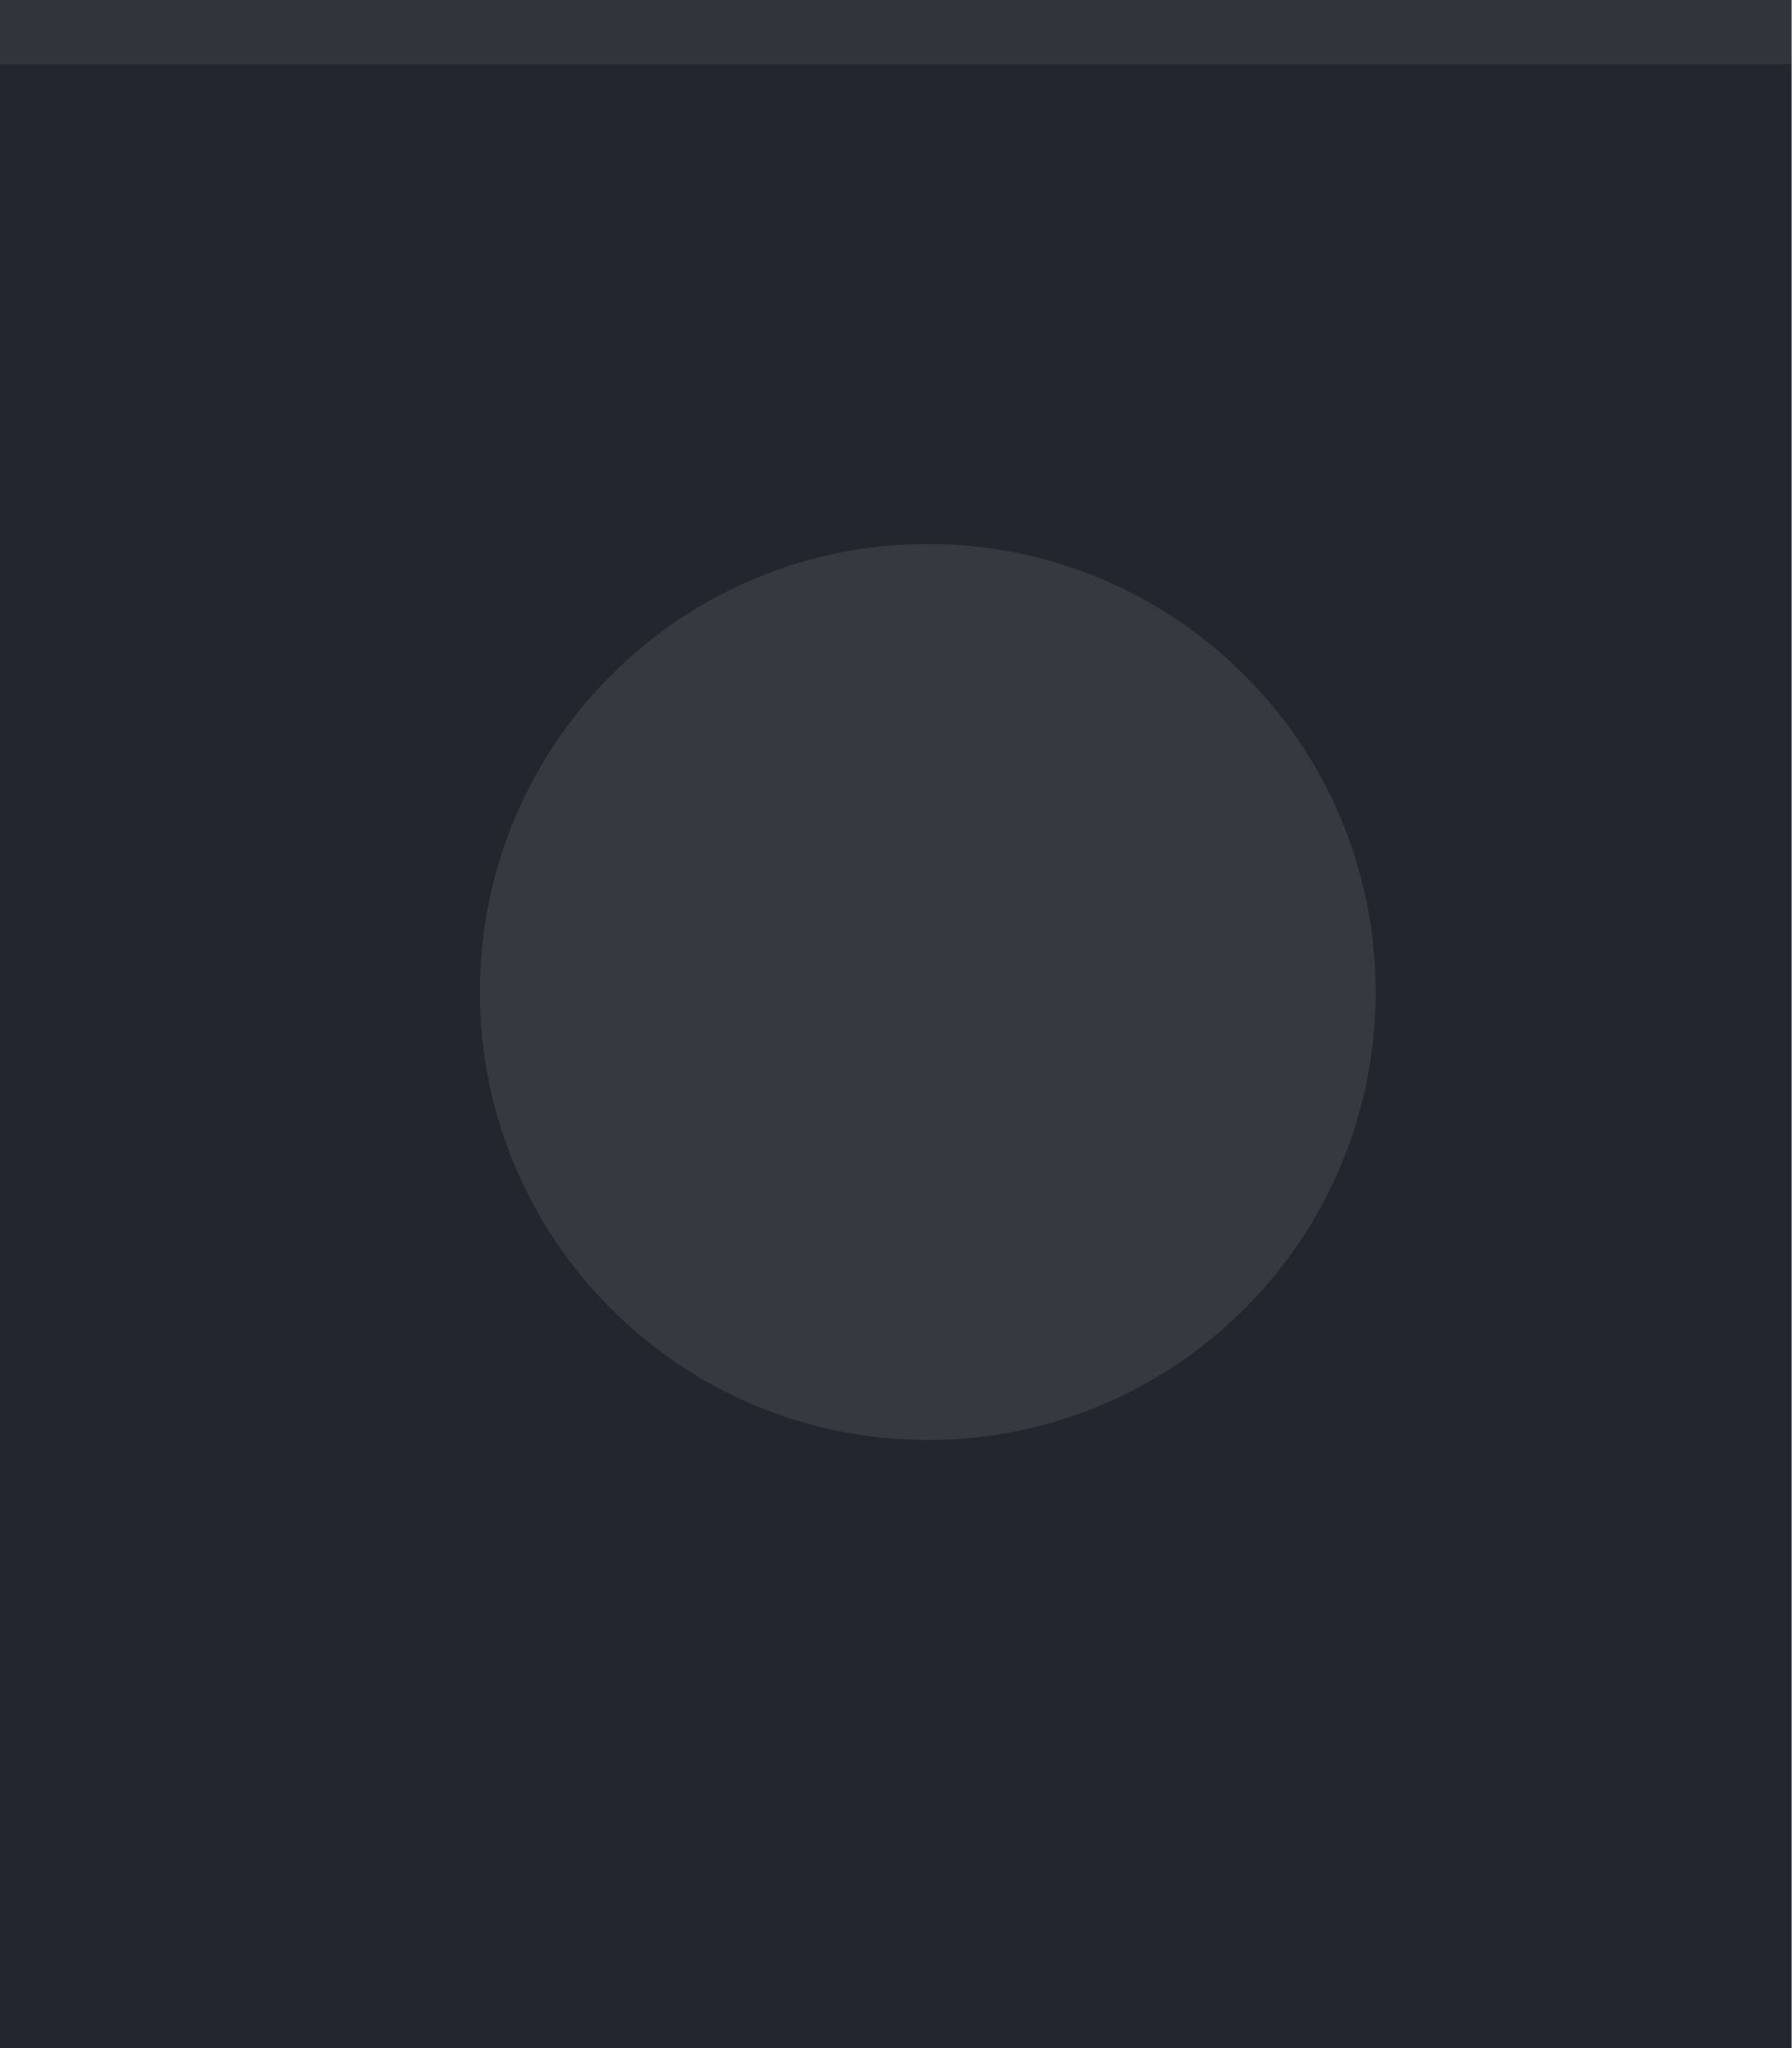
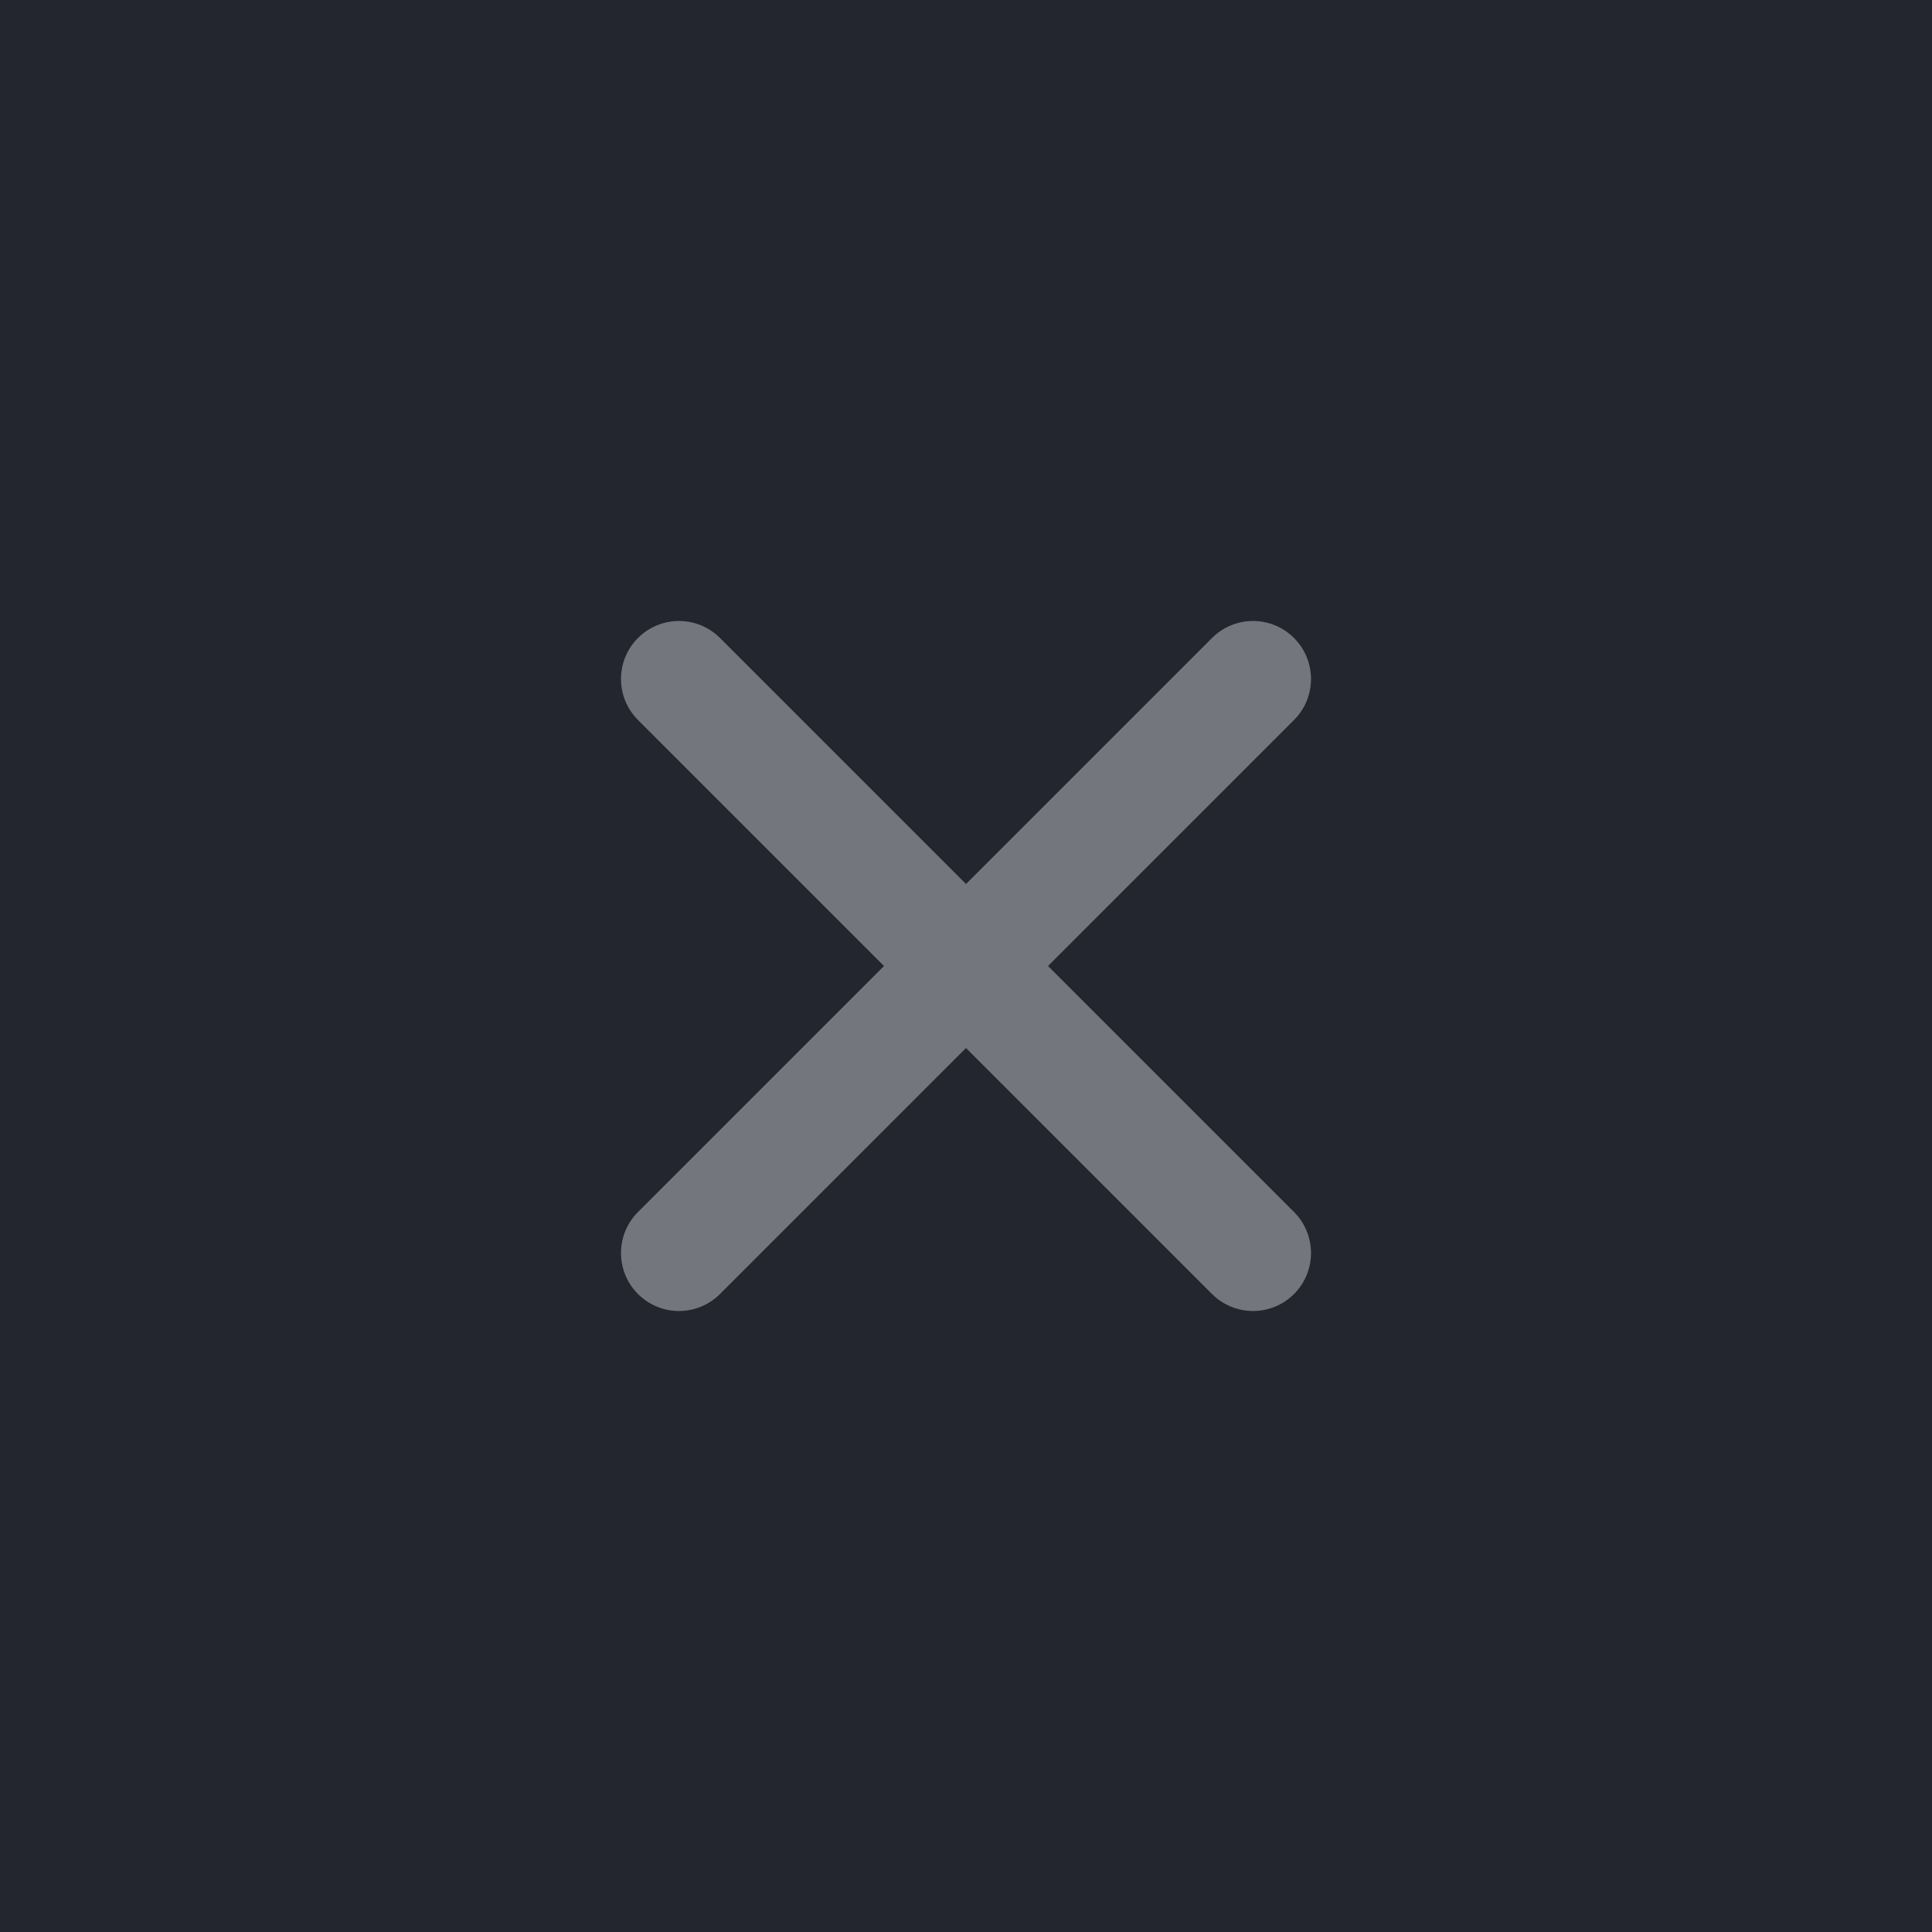
- <svg xmlns="http://www.w3.org/2000/svg" width="28" height="32" viewBox="0 0 28 32" id="svg4142" version="1.1">
+ <svg xmlns="http://www.w3.org/2000/svg" width="28" height="28" viewBox="0 0 28 28" id="svg4142" version="1.1">
  <defs id="defs4144" />
-   <g id="layer1" transform="translate(0,-1020.362)">
-     <rect style="opacity:1;fill:#23262E;fill-opacity:1;fill-rule:evenodd;stroke:none;stroke-width:2.745;stroke-linecap:butt;stroke-linejoin:miter;stroke-miterlimit:4;stroke-dasharray:none;stroke-dashoffset:478.437;stroke-opacity:1" id="rect4741" width="28" height="32" x="0" y="1020.362" />
-     <circle style="fill:#eceff1;fill-opacity:0.1;stroke:none;stroke-width:0.5;stroke-linejoin:miter;stroke-miterlimit:4;stroke-dasharray:none;stroke-opacity:1" id="path2994" cx="1038.059" cy="13.018" r="12" transform="matrix(0,1,-1,0,0,0)" />
+   <g id="layer1" transform="translate(0,-1024.362)">
+     <rect style="opacity:1;fill:#23262e;fill-opacity:1;fill-rule:evenodd;stroke:none;stroke-width:2.658;stroke-linecap:butt;stroke-linejoin:miter;stroke-miterlimit:4;stroke-dasharray:none;stroke-dashoffset:478.437;stroke-opacity:1" id="rect4741" width="28" height="30" x="0" y="1022.362" />
+     <circle style="fill:#eceff1;fill-opacity:0.1;stroke:none;stroke-width:0.5;stroke-linejoin:miter;stroke-miterlimit:4;stroke-dasharray:none;stroke-opacity:1" id="path2994" cx="1038.059" cy="13.018" r="12" transform="rotate(90)" />
    <rect style="opacity:1;fill:#ffffff;fill-opacity:0.07;fill-rule:evenodd;stroke:none;stroke-width:2.745;stroke-linecap:butt;stroke-linejoin:miter;stroke-miterlimit:4;stroke-dasharray:none;stroke-dashoffset:478.437;stroke-opacity:1" id="rect4139" width="28" height="1" x="0" y="1020.362" />
-     <path id="path4096" style="fill:#373941;fill-opacity:1;fill-rule:evenodd;stroke:none;stroke-width:0.013" d="m 14.5,1042.862 c 3.866,0 7,-3.134 7,-7 0,-3.866 -3.134,-7 -7,-7 -3.866,0 -7,3.134 -7,7 0,3.866 3.134,7 7,7" />
+     <g transform="matrix(0.04695227,0,0,0.04695232,8.999988,1033.362)" id="Close" style="fill:#eceff1;fill-opacity:0.4">
+       <path style="clip-rule:evenodd;fill:#eceff1;fill-opacity:0.4;fill-rule:evenodd" d="M 131.804,106.491 207.74,30.555 c 6.99,-6.99 6.99,-18.323 0,-25.312 -6.99,-6.99 -18.322,-6.99 -25.312,0 L 106.491,81.18 30.554,5.242 c -6.99,-6.99 -18.322,-6.99 -25.312,0 -6.989,6.99 -6.989,18.323 0,25.312 L 81.179,106.49 5.242,182.427 c -6.989,6.99 -6.989,18.323 0,25.312 6.99,6.99 18.322,6.99 25.312,0 l 75.937,-75.937 75.937,75.937 c 6.989,6.99 18.322,6.99 25.312,0 6.99,-6.99 6.99,-18.322 0,-25.312 z" id="path914" />
+     </g>
  </g>
</svg>
